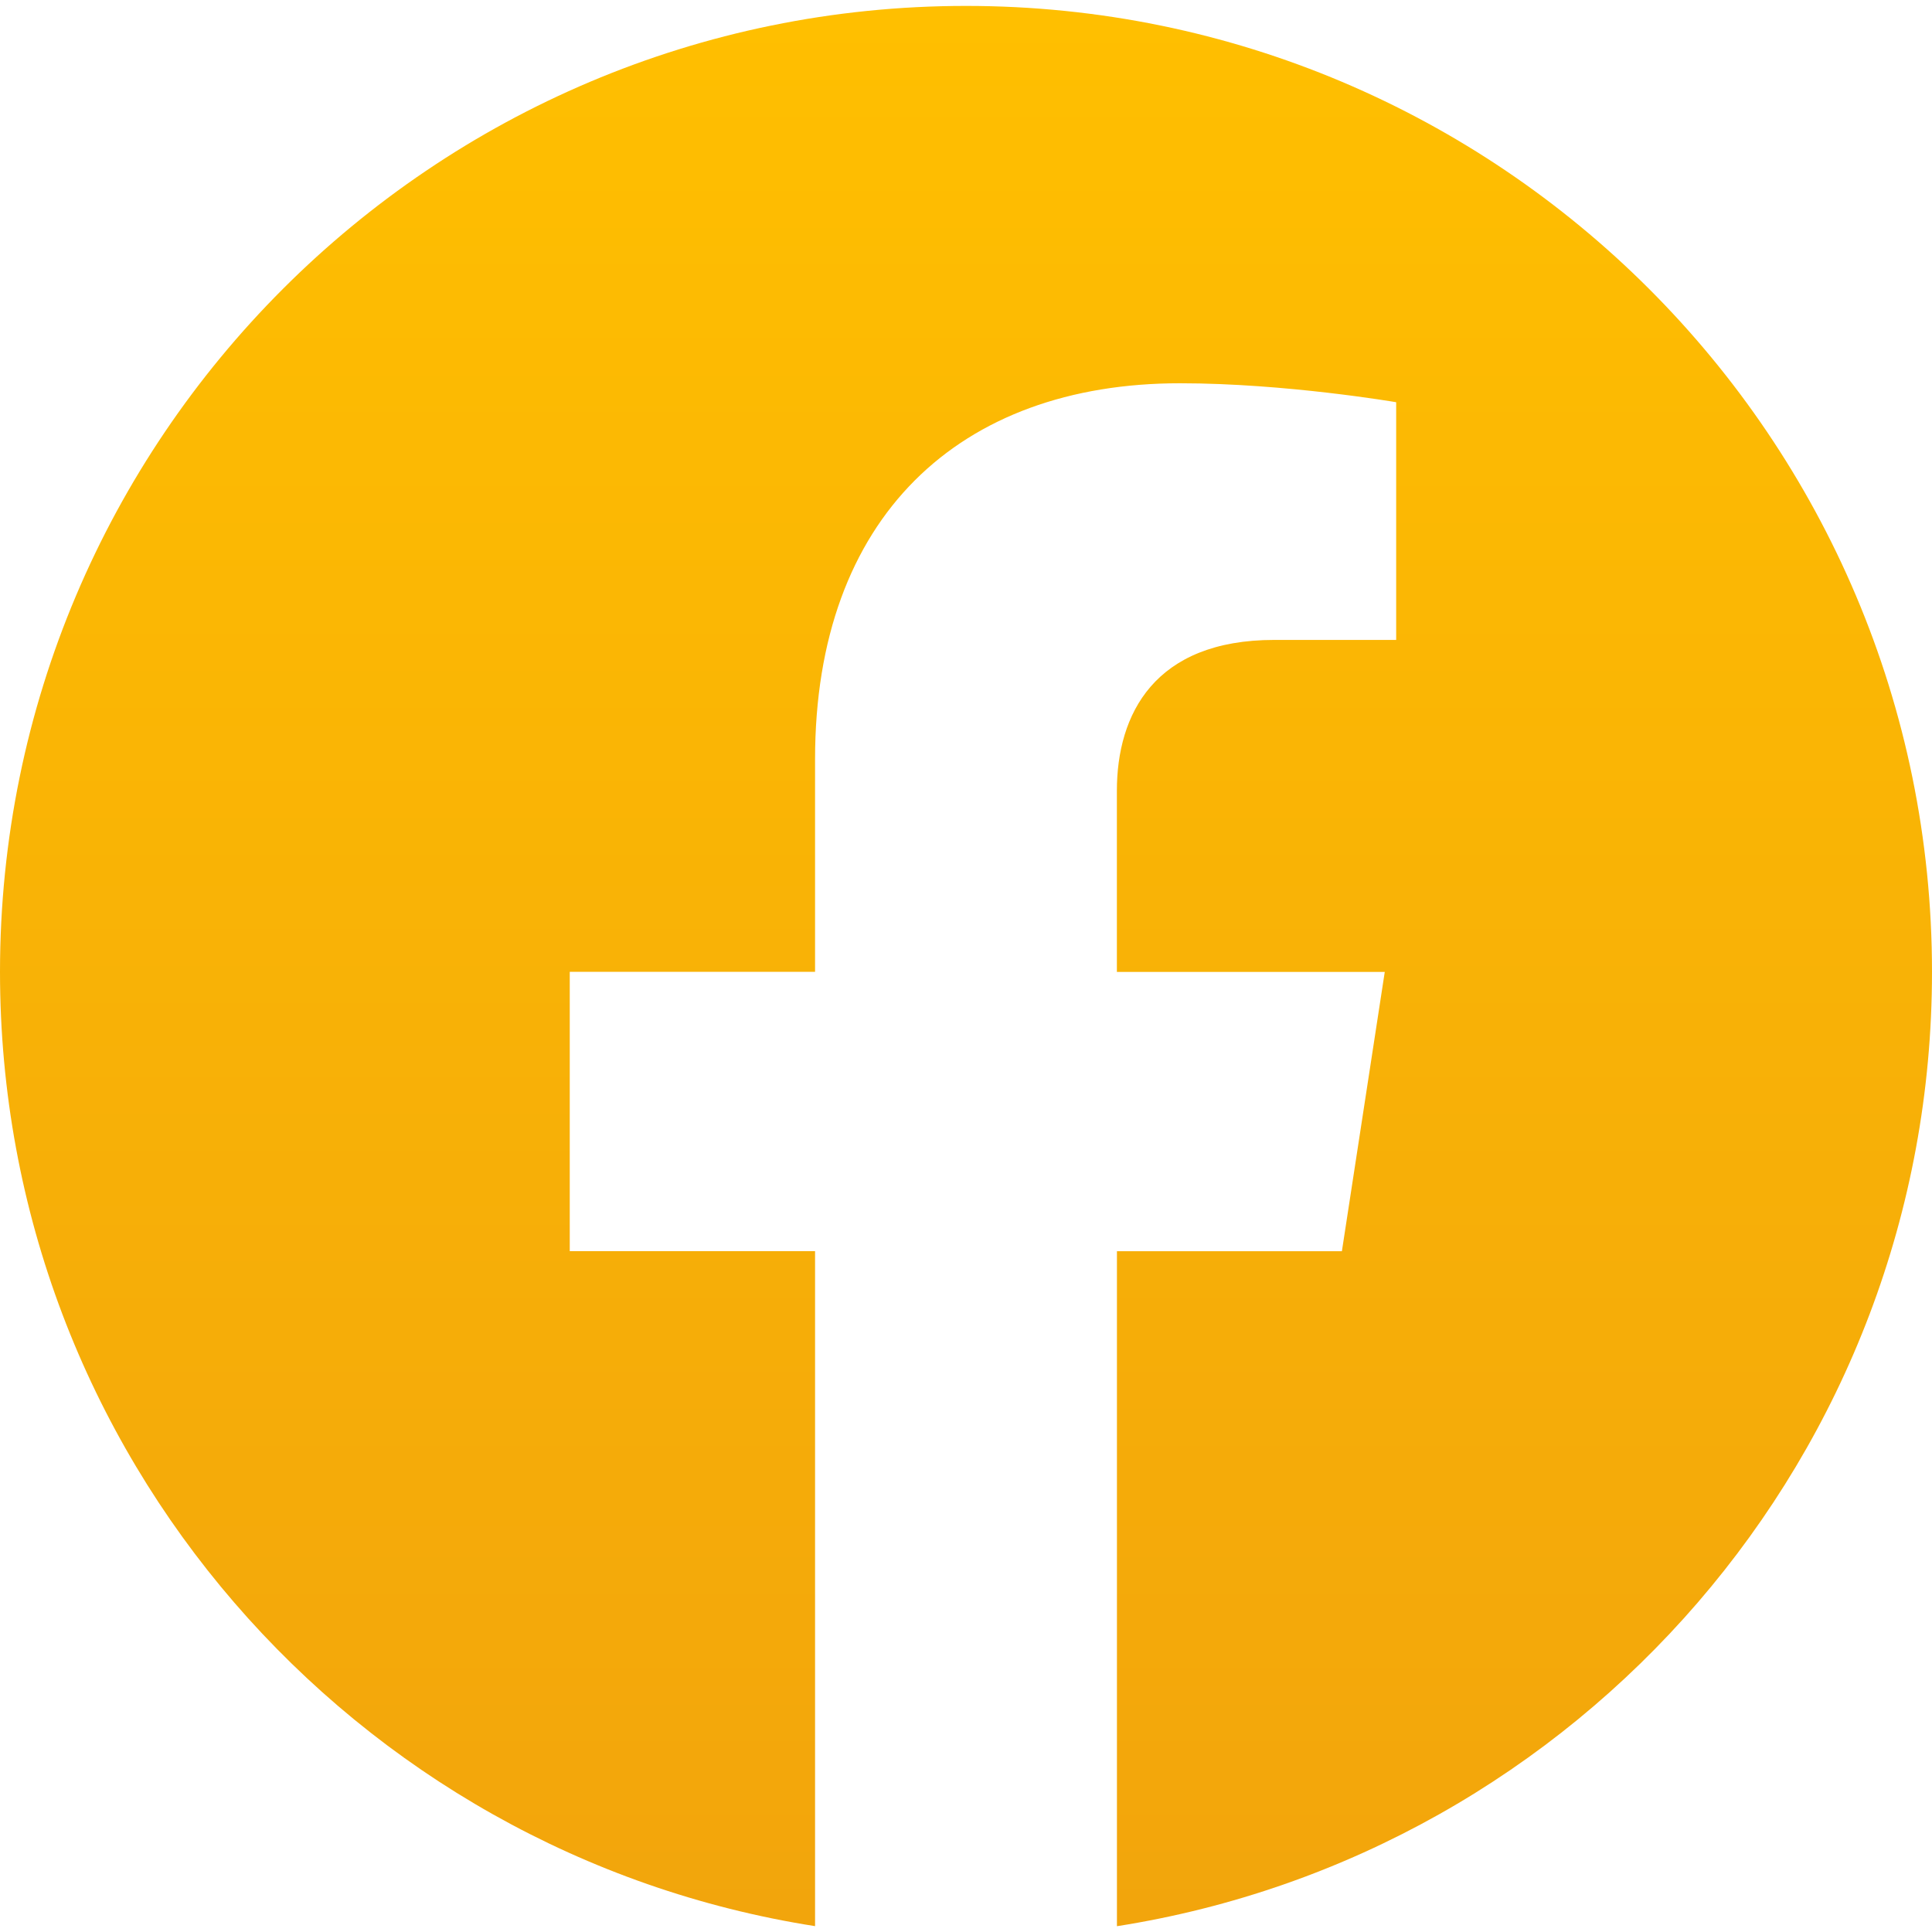
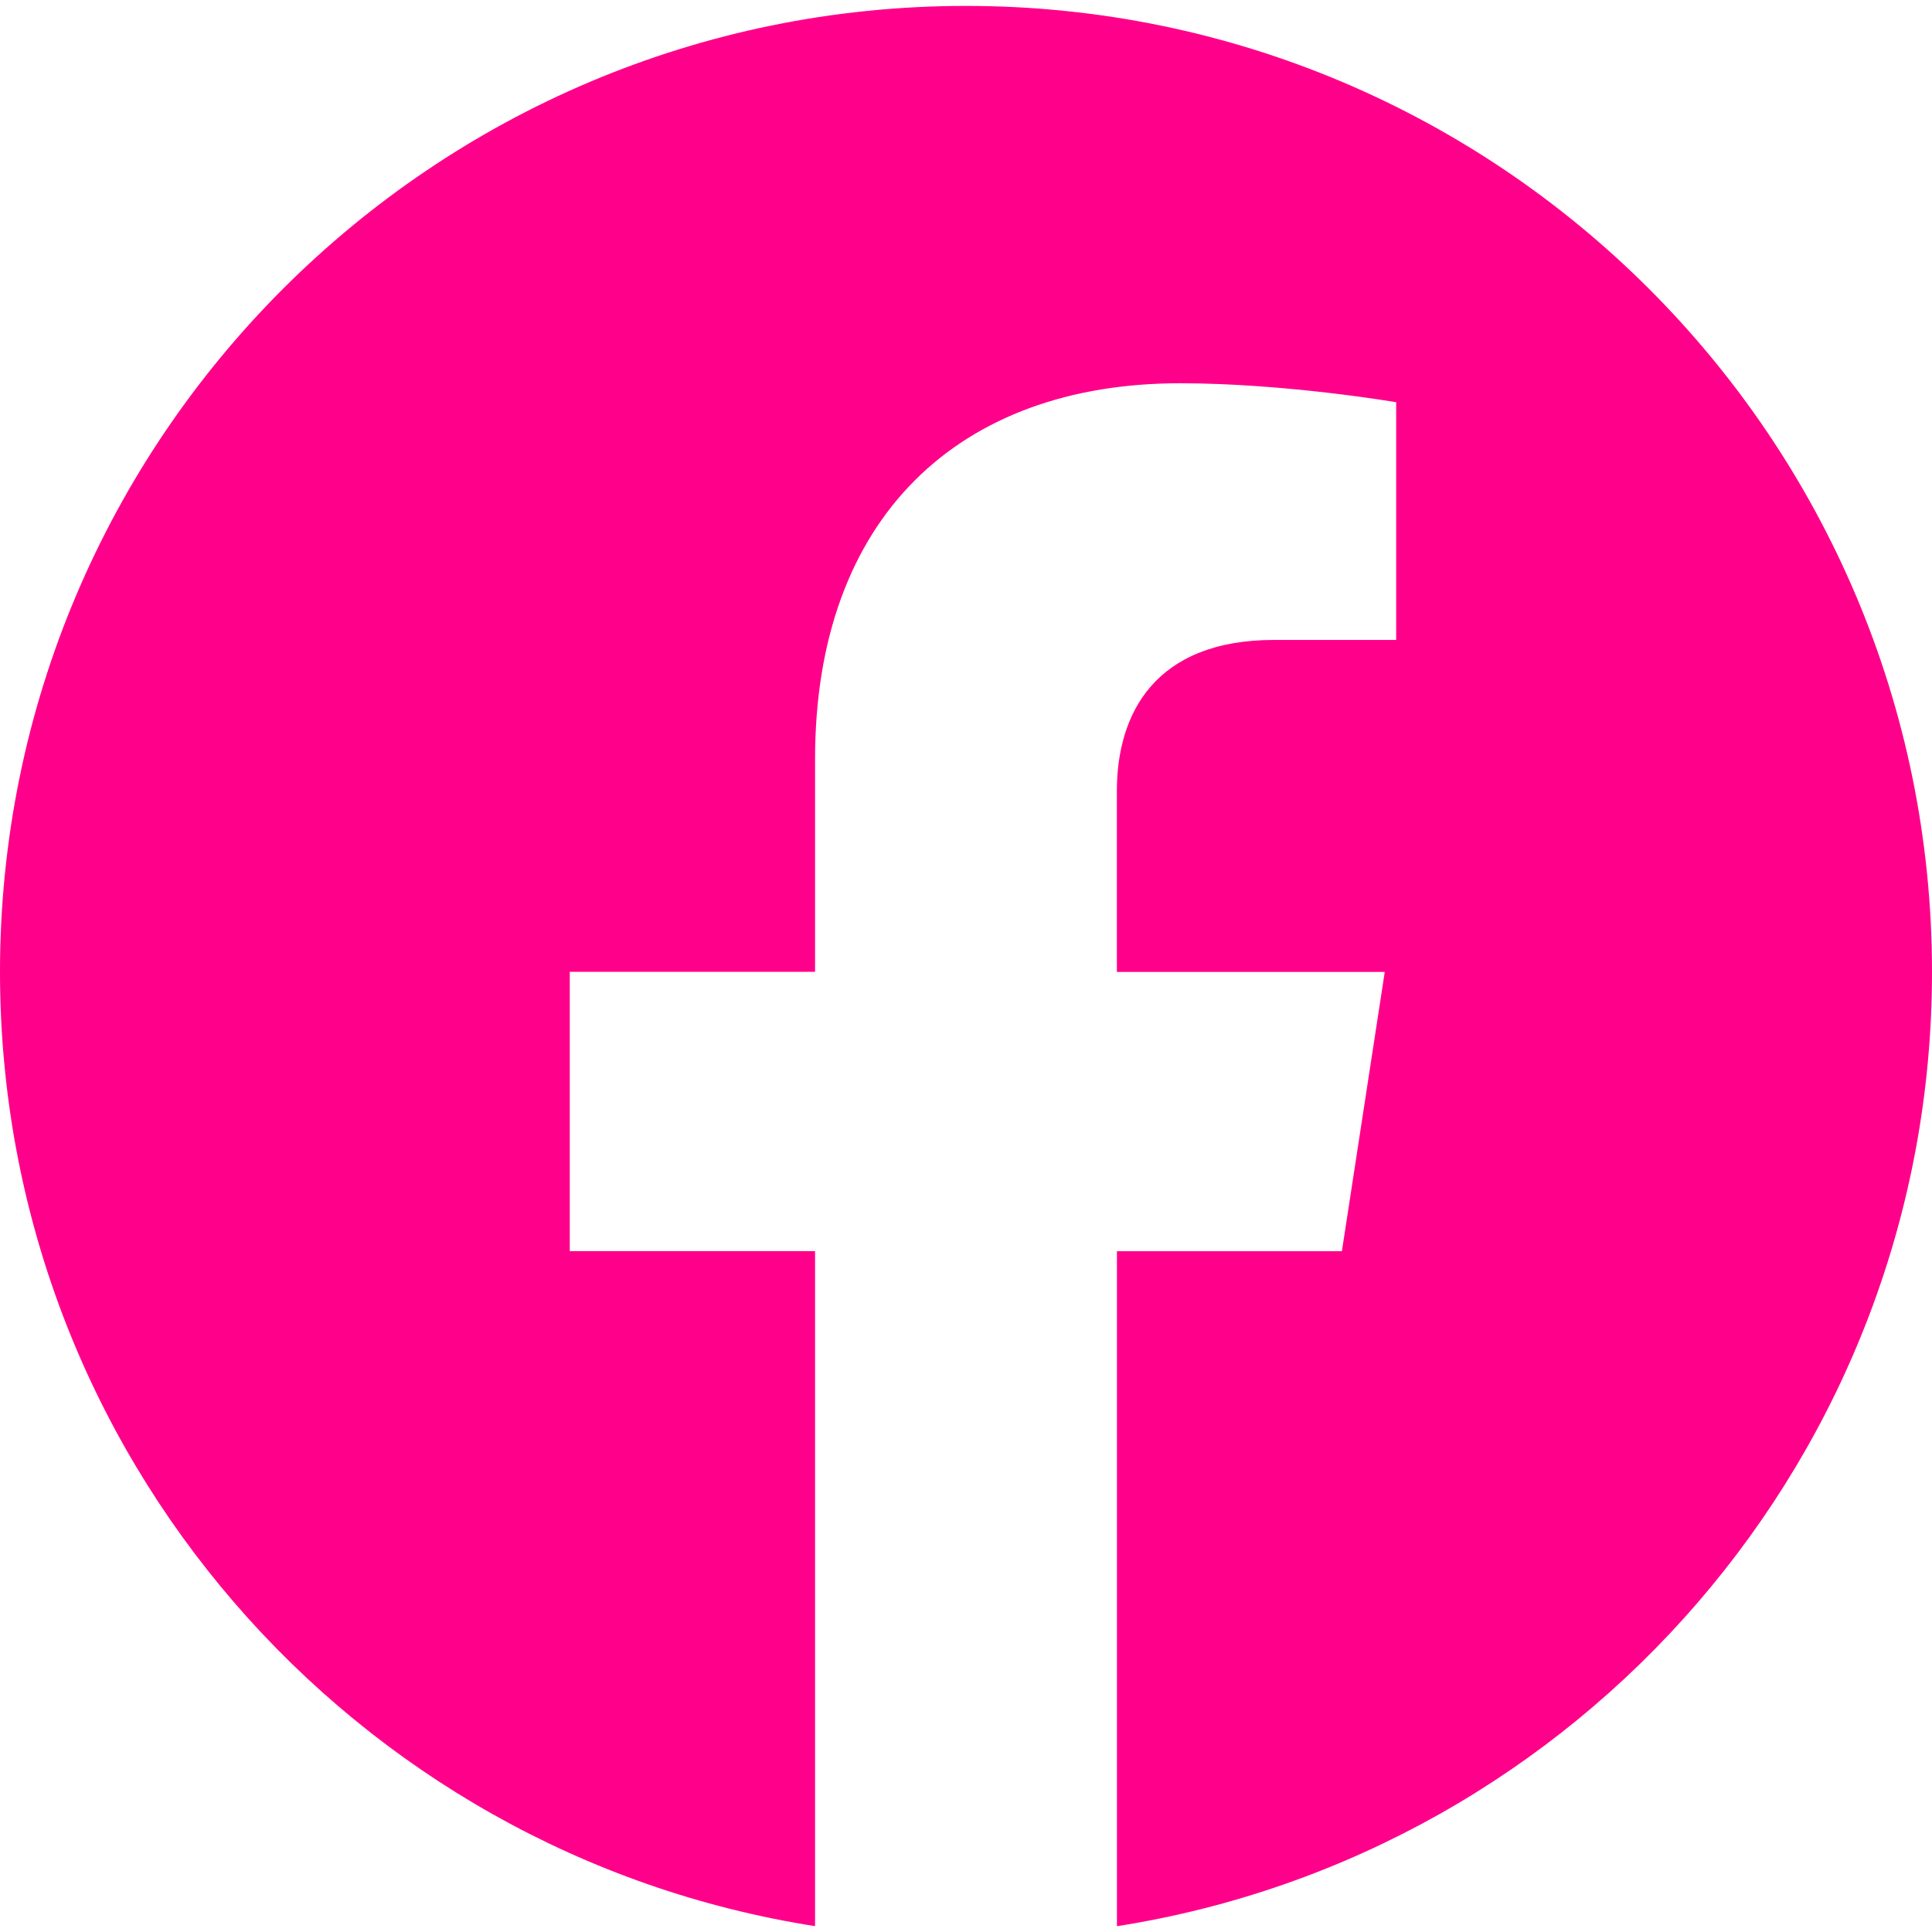
<svg xmlns="http://www.w3.org/2000/svg" width="32" height="32" fill="none">
  <path d="M32 16.098c0-8.836-7.164-16-16-16s-16 7.164-16 16c0 7.986 5.85 14.605 13.5 15.805v-11.18H9.437v-4.627H13.5v-3.522c0-4.01 2.39-6.226 6.044-6.226 1.75 0 3.581.314 3.581.314v3.937h-2.018c-1.988 0-2.608 1.233-2.608 2.499v3h4.437l-.71 4.626H18.5v11.18C26.149 30.703 32 24.083 32 16.098Z" fill="url(#a)" />
  <defs>
    <linearGradient id="a" x1="16" y1=".098" x2="16" y2="31.904" gradientUnits="userSpaceOnUse">
-       <stop stop-color="#FFBF00" />
-       <stop offset="1" stop-color="#F2A50C" />
+       <stop stop-color="#ff008a" />
+       <stop offset="1" stop-color="#ff008a" />
    </linearGradient>
  </defs>
</svg>
